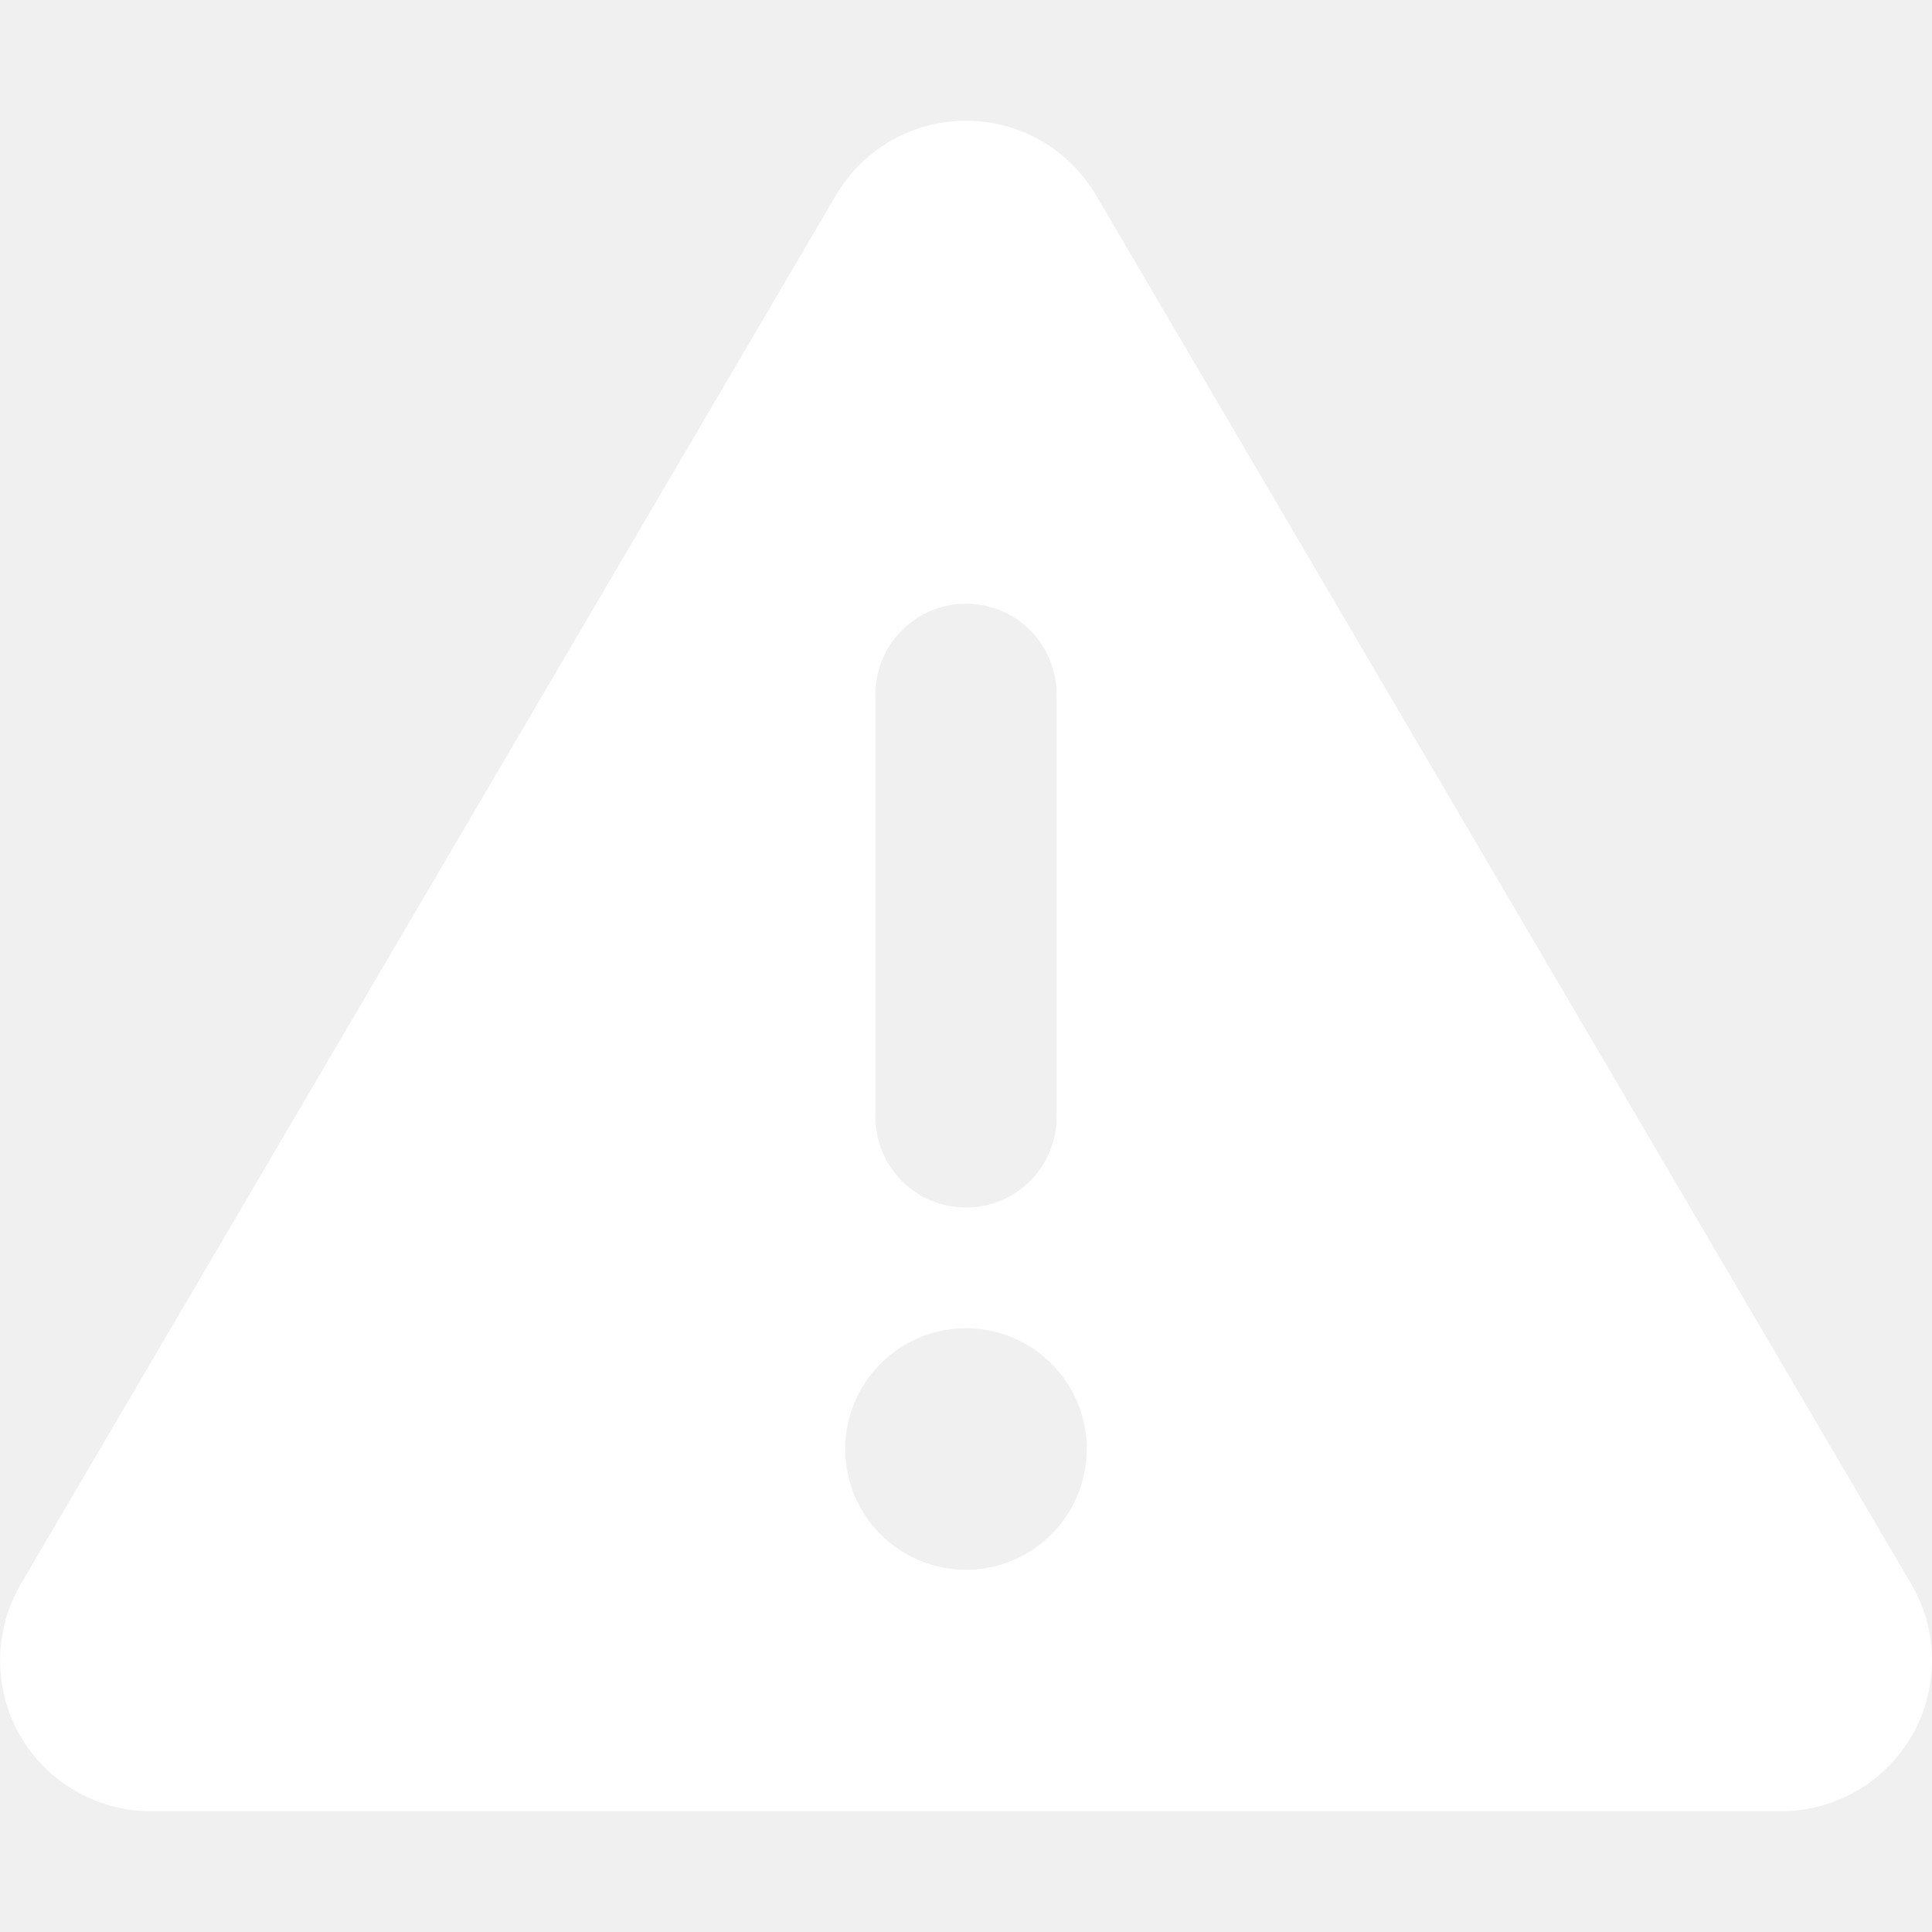
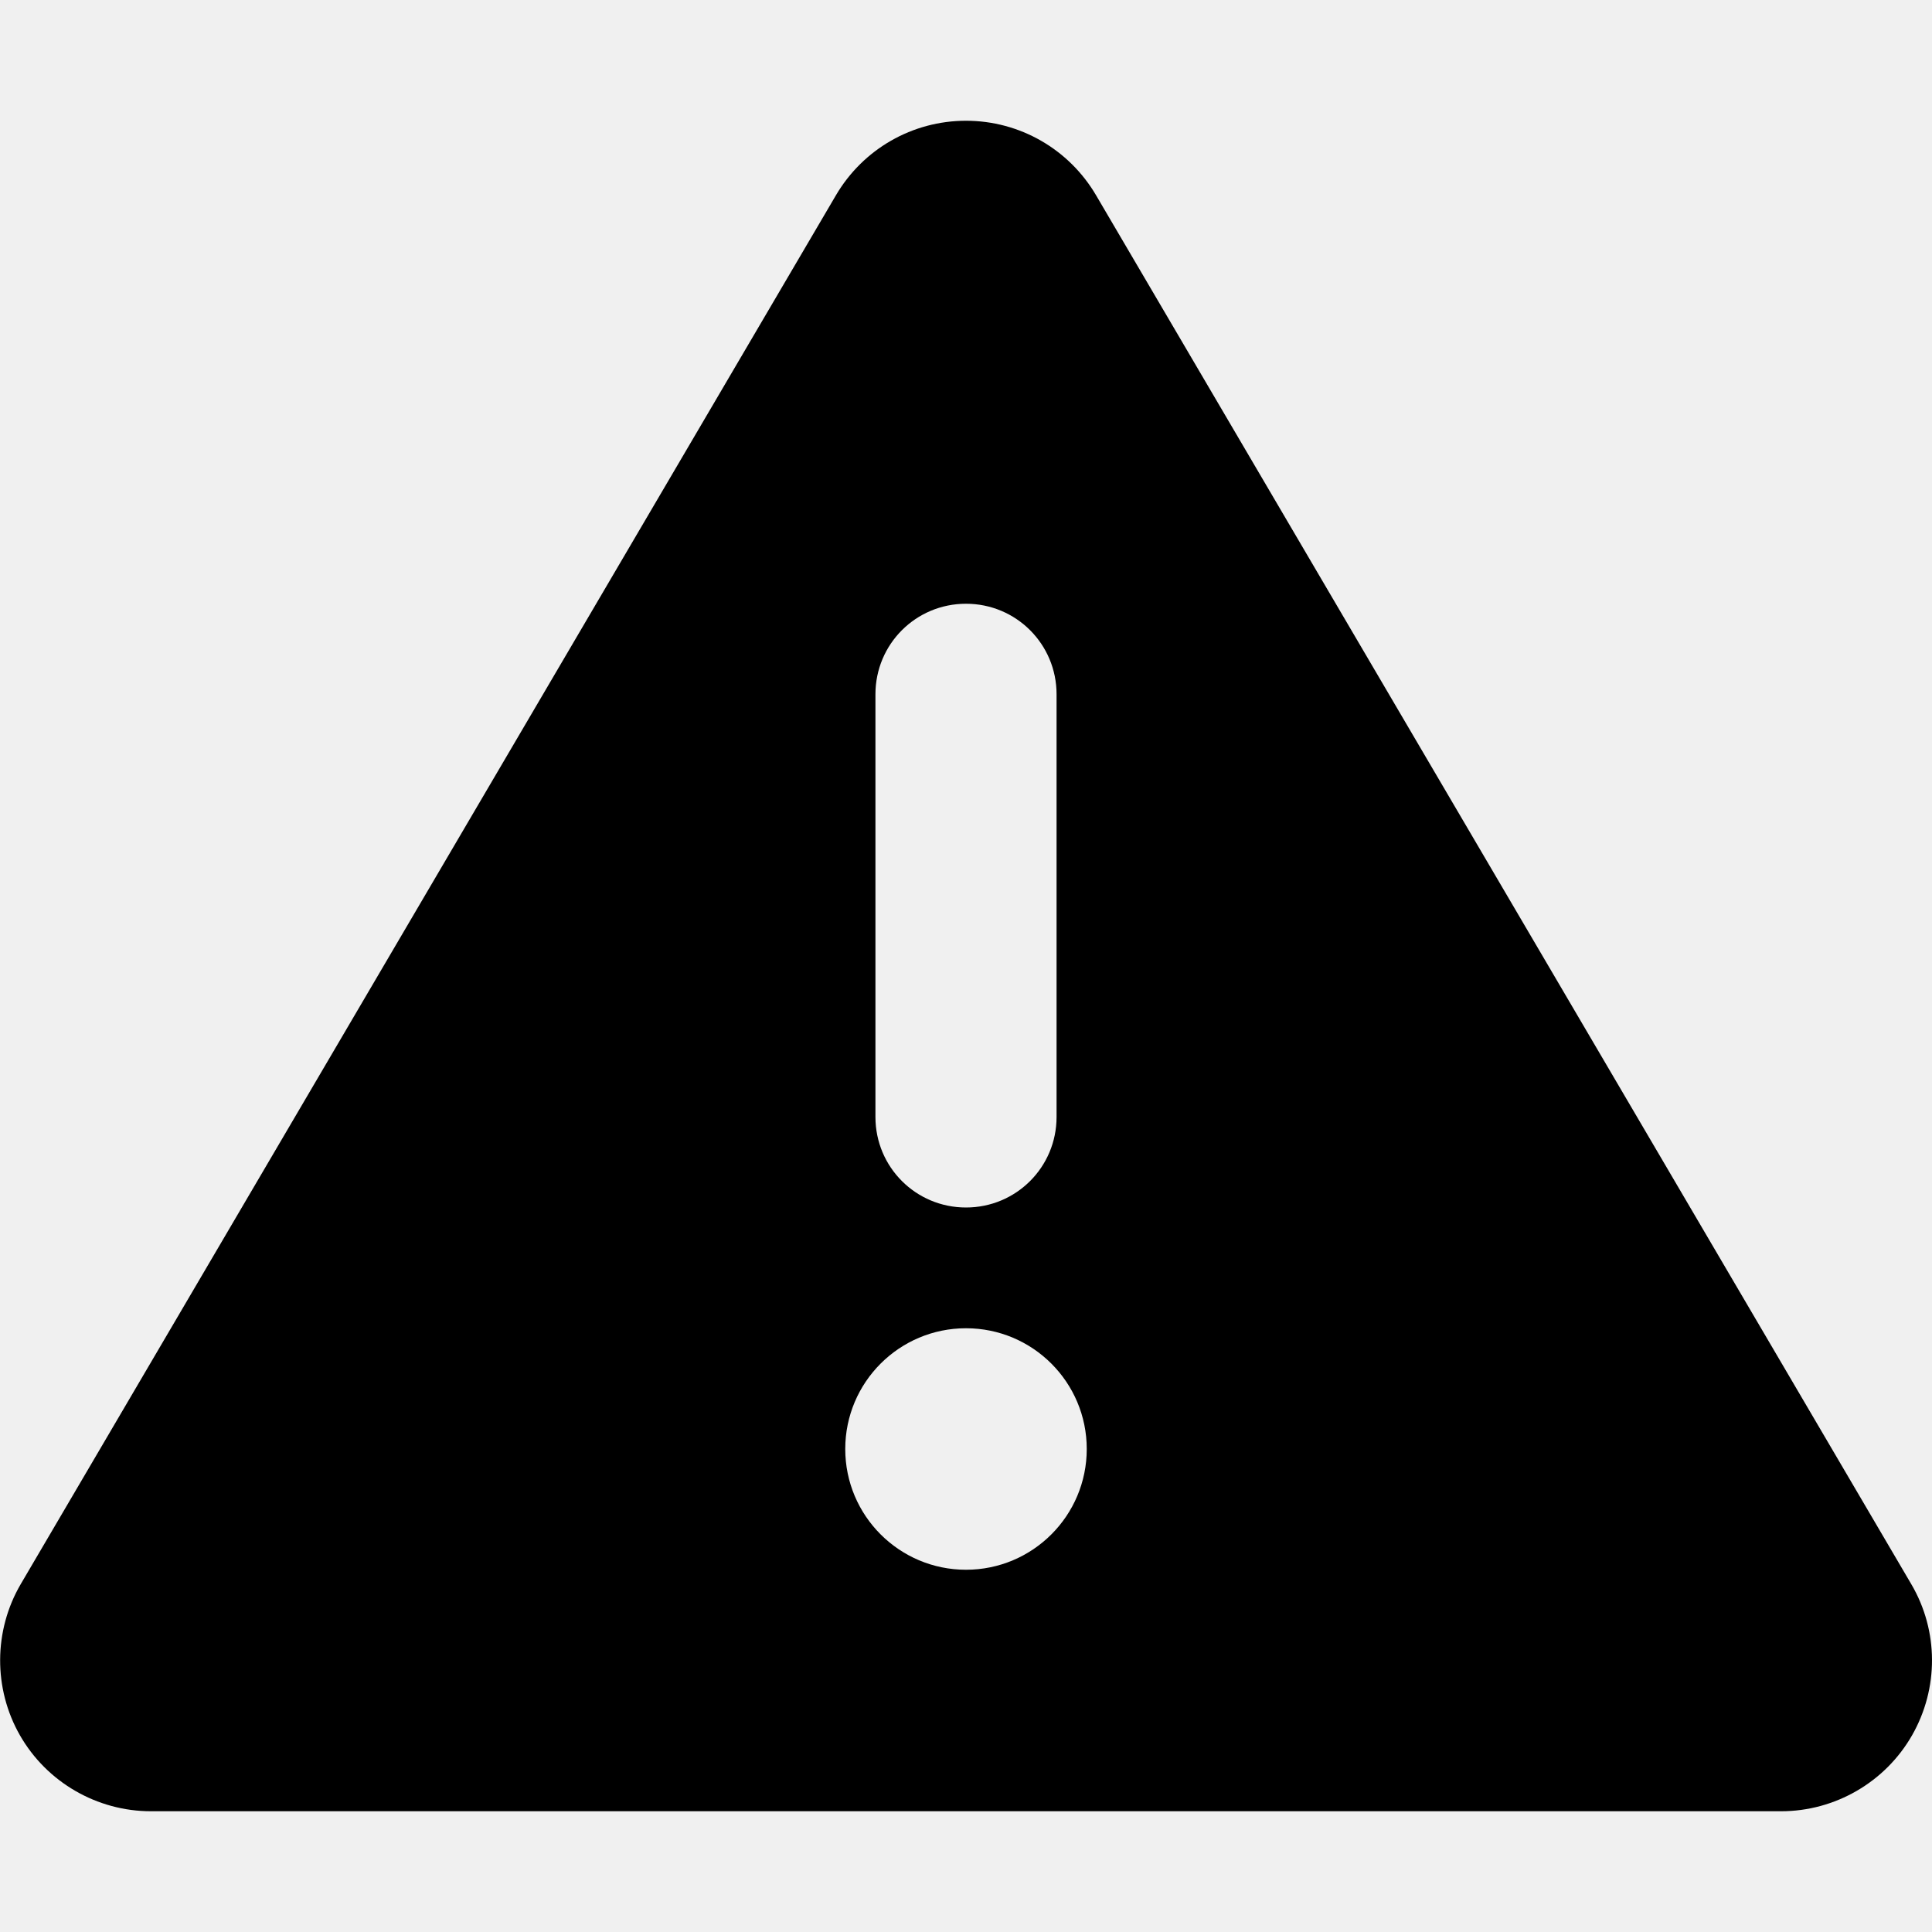
<svg xmlns="http://www.w3.org/2000/svg" viewBox="0 0 512 512">
-   <path fill="#fff" d="M256 32c14.2 0 27.3 7.5 34.5 19.8l216 368c7.3 12.4 7.3 27.7 .2 40.1S486.3 480 472 480L40 480c-14.3 0-27.6-7.7-34.7-20.1s-7-27.8 .2-40.1l216-368C228.7 39.5 241.8 32 256 32zm0 128c-13.3 0-24 10.7-24 24l0 112c0 13.3 10.7 24 24 24s24-10.7 24-24l0-112c0-13.3-10.7-24-24-24zm32 224a32 32 0 1 0 -64 0 32 32 0 1 0 64 0z" />
+   <path fill="#000" d="M256 32c14.2 0 27.3 7.5 34.5 19.8l216 368c7.3 12.4 7.3 27.7 .2 40.1S486.3 480 472 480L40 480c-14.3 0-27.6-7.7-34.7-20.1s-7-27.8 .2-40.1l216-368C228.7 39.5 241.8 32 256 32zm0 128c-13.3 0-24 10.7-24 24l0 112c0 13.3 10.7 24 24 24s24-10.7 24-24l0-112c0-13.3-10.7-24-24-24zm32 224a32 32 0 1 0 -64 0 32 32 0 1 0 64 0z" />
</svg>
